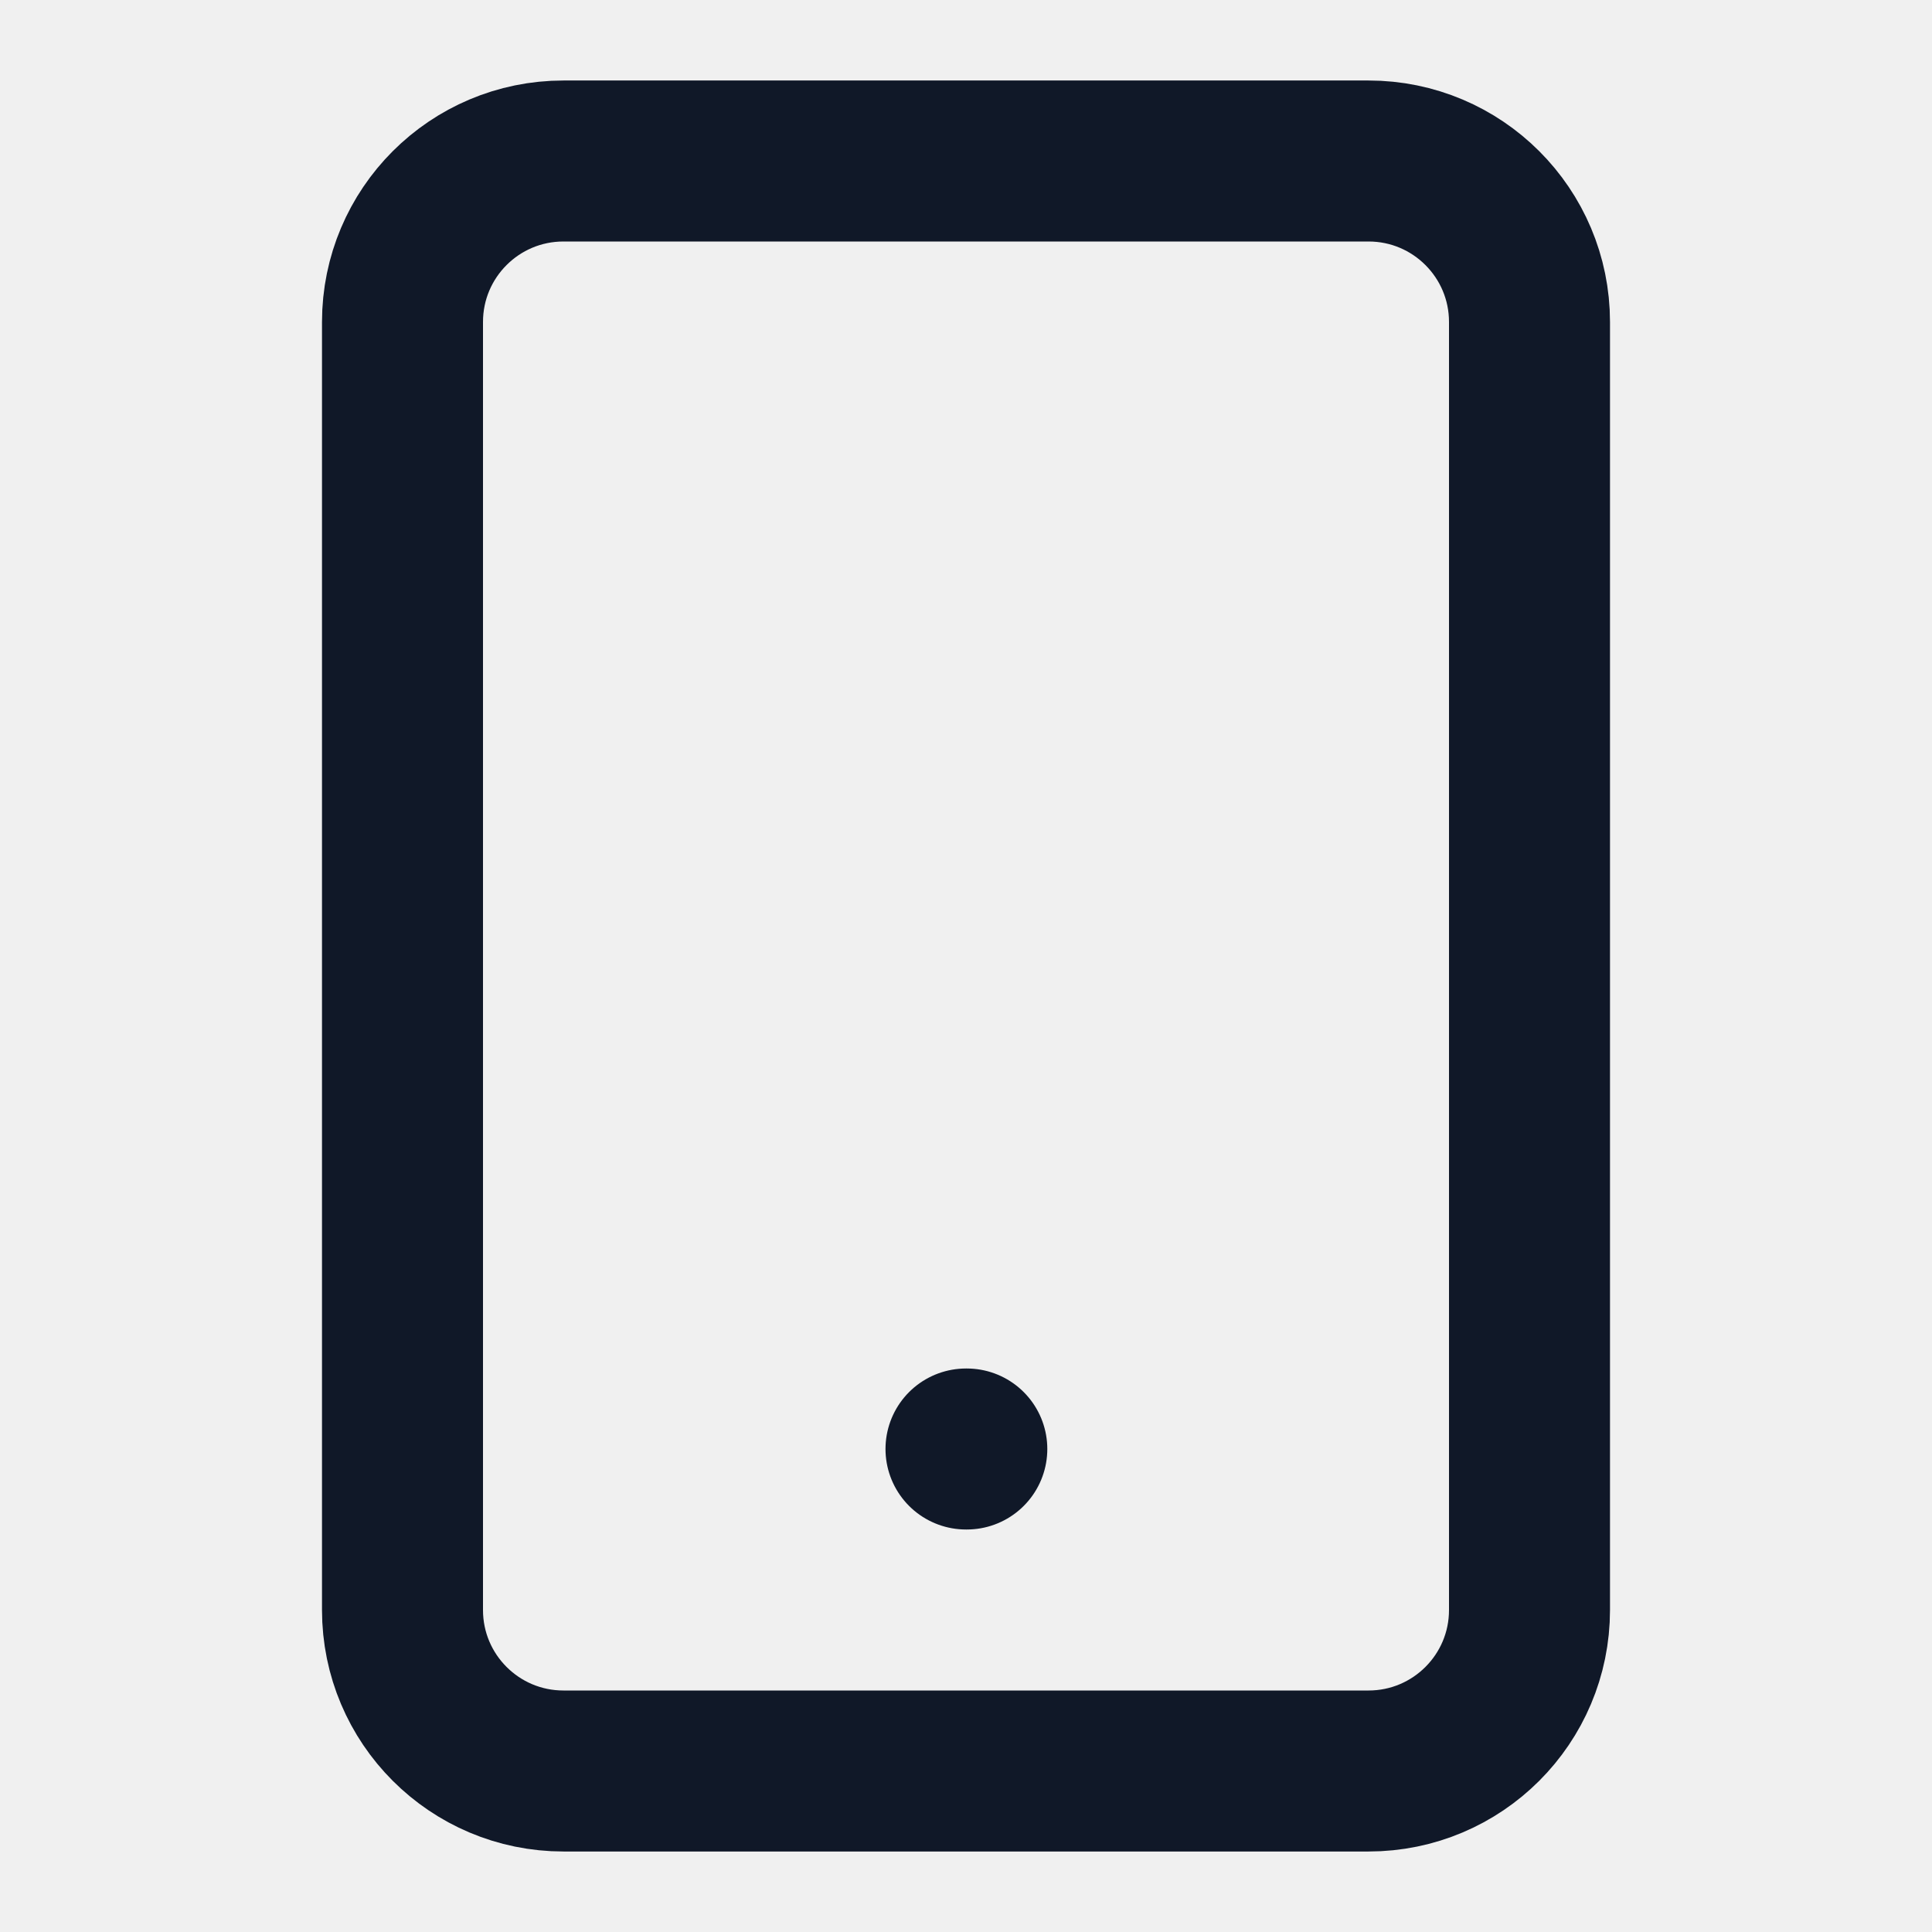
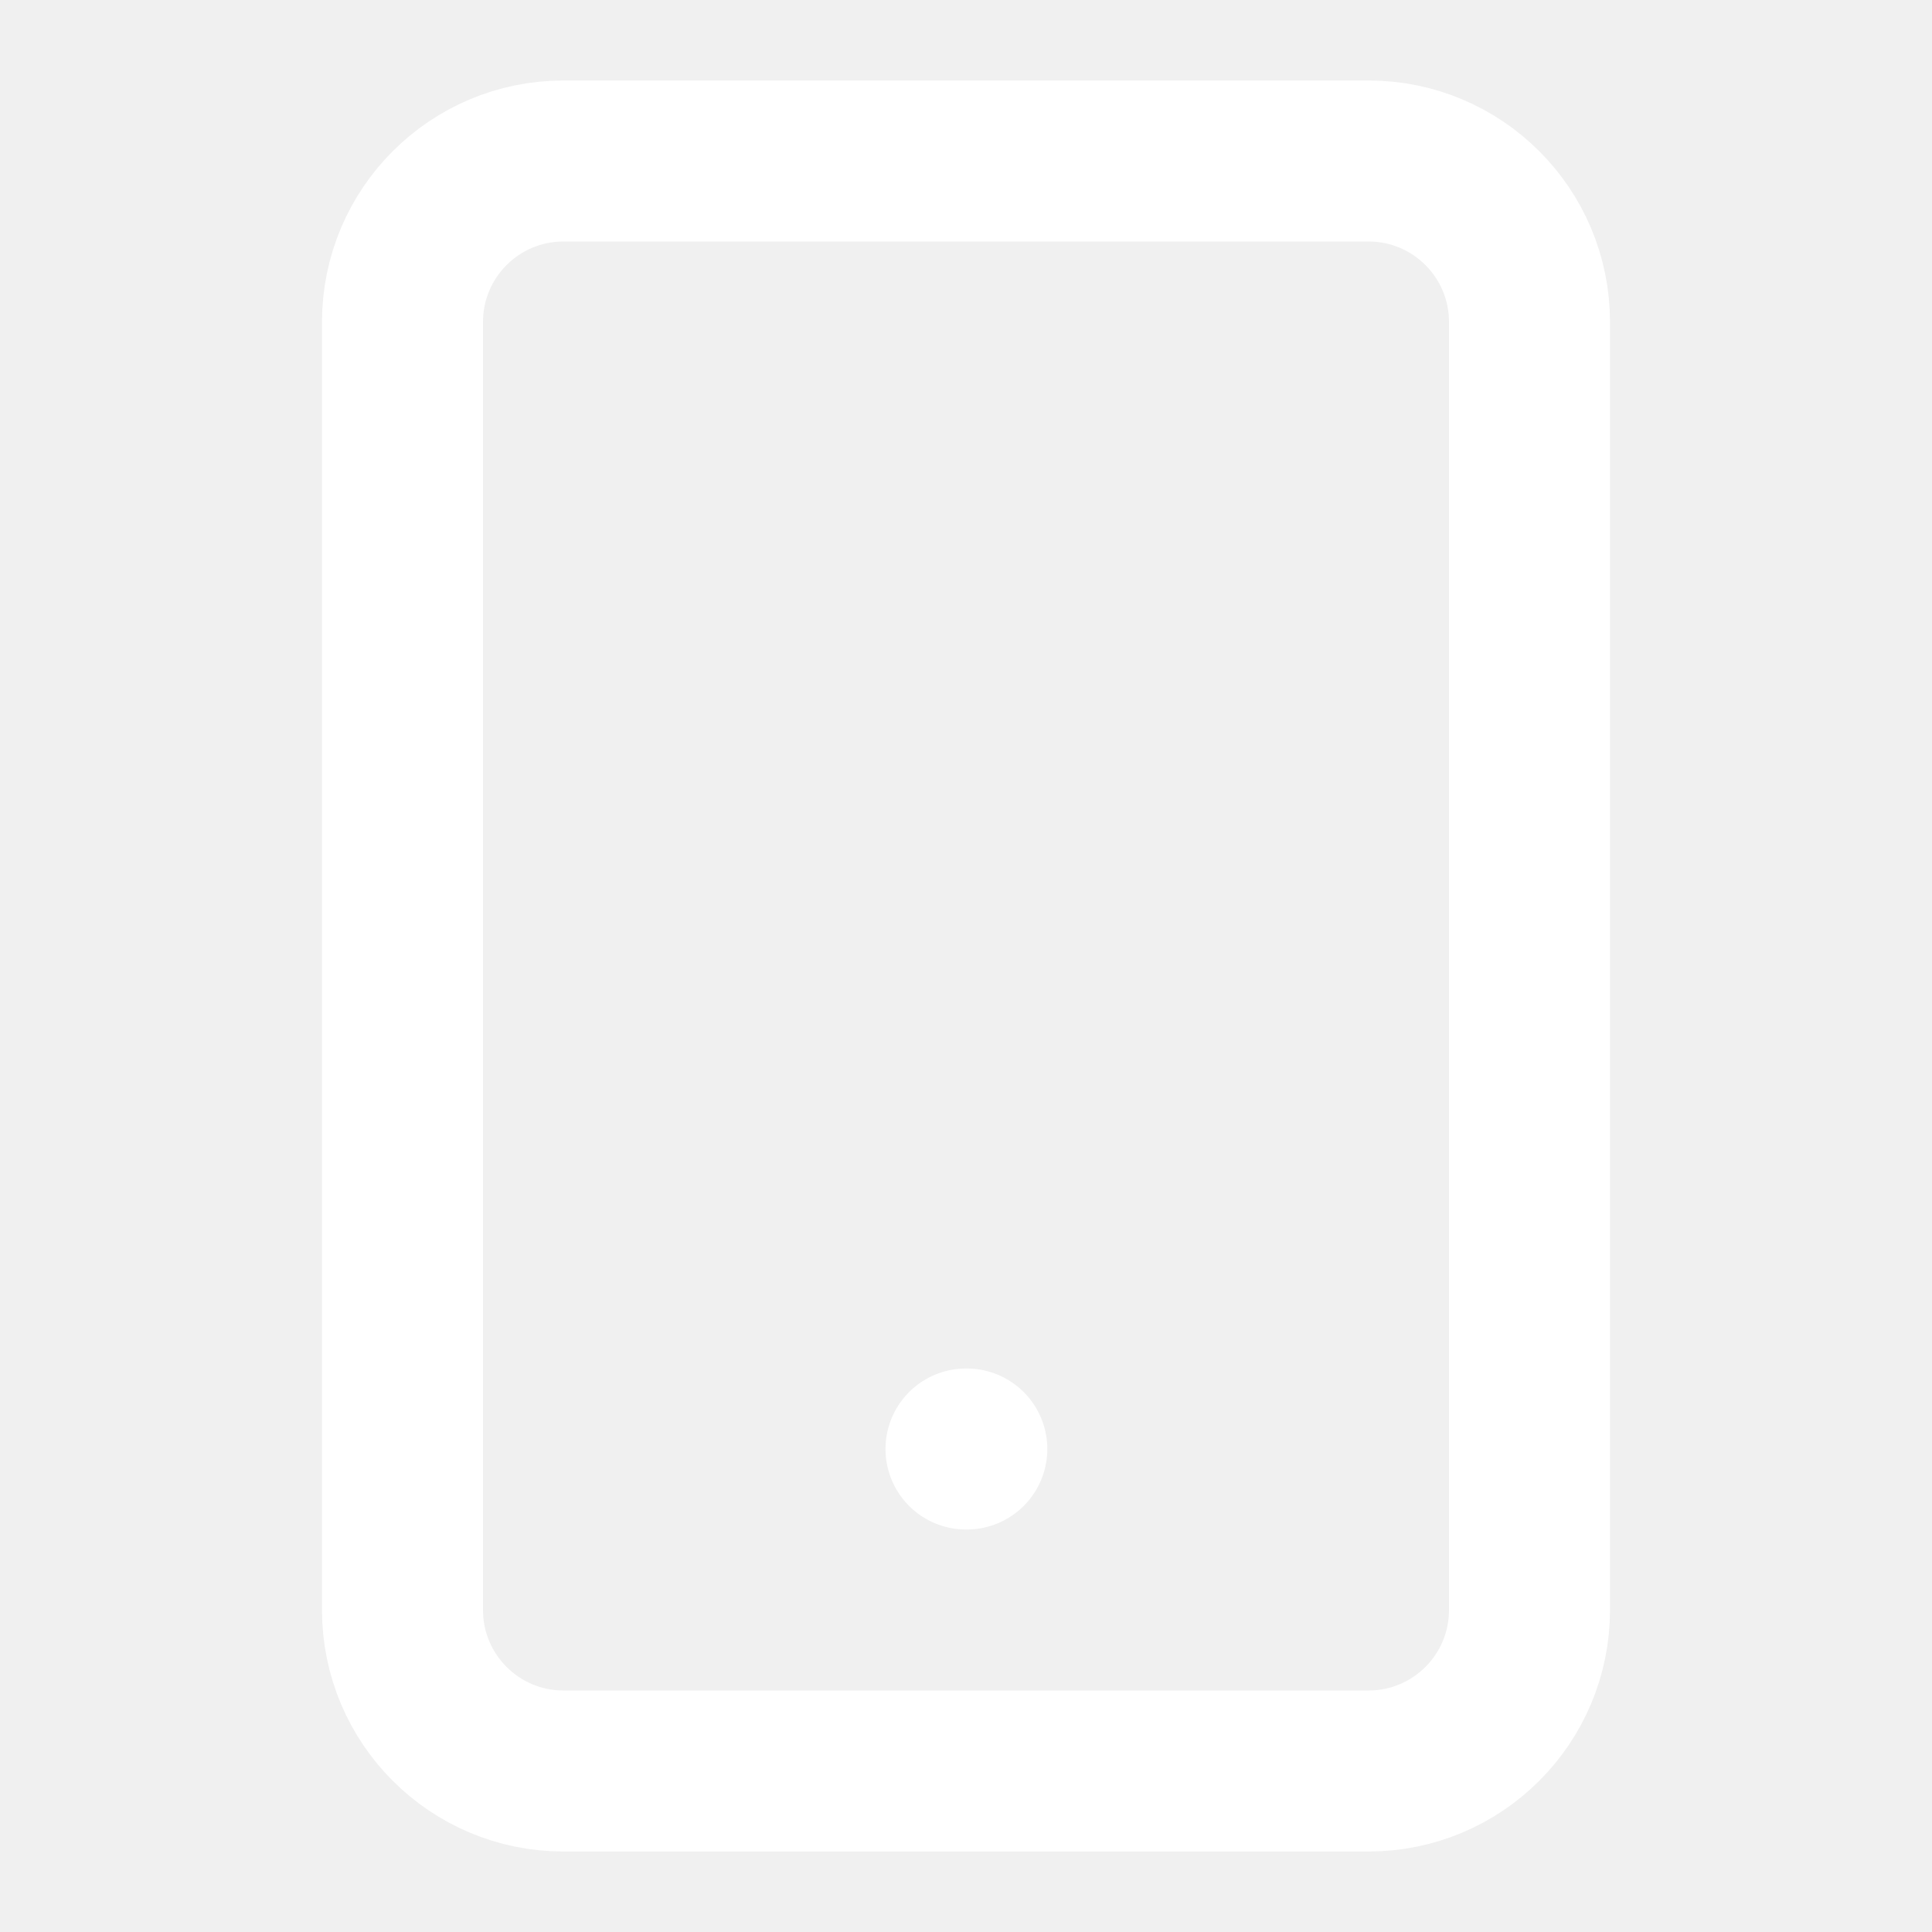
<svg xmlns="http://www.w3.org/2000/svg" width="24" height="24" viewBox="0 0 24 24" fill="none">
-   <path d="M12 18H12.01M7 2H17C18.105 2 19 2.895 19 4V20C19 21.105 18.105 22 17 22H7C5.895 22 5 21.105 5 20V4C5 2.895 5.895 2 7 2Z" stroke="#101828" stroke-width="2" stroke-linecap="round" stroke-linejoin="round" />
+   <path d="M12 18H12.01M7 2H17C18.105 2 19 2.895 19 4V20C19 21.105 18.105 22 17 22H7C5.895 22 5 21.105 5 20V4C5 2.895 5.895 2 7 2Z" stroke="white" stroke-width="2" stroke-linecap="round" stroke-linejoin="round" />
</svg>
